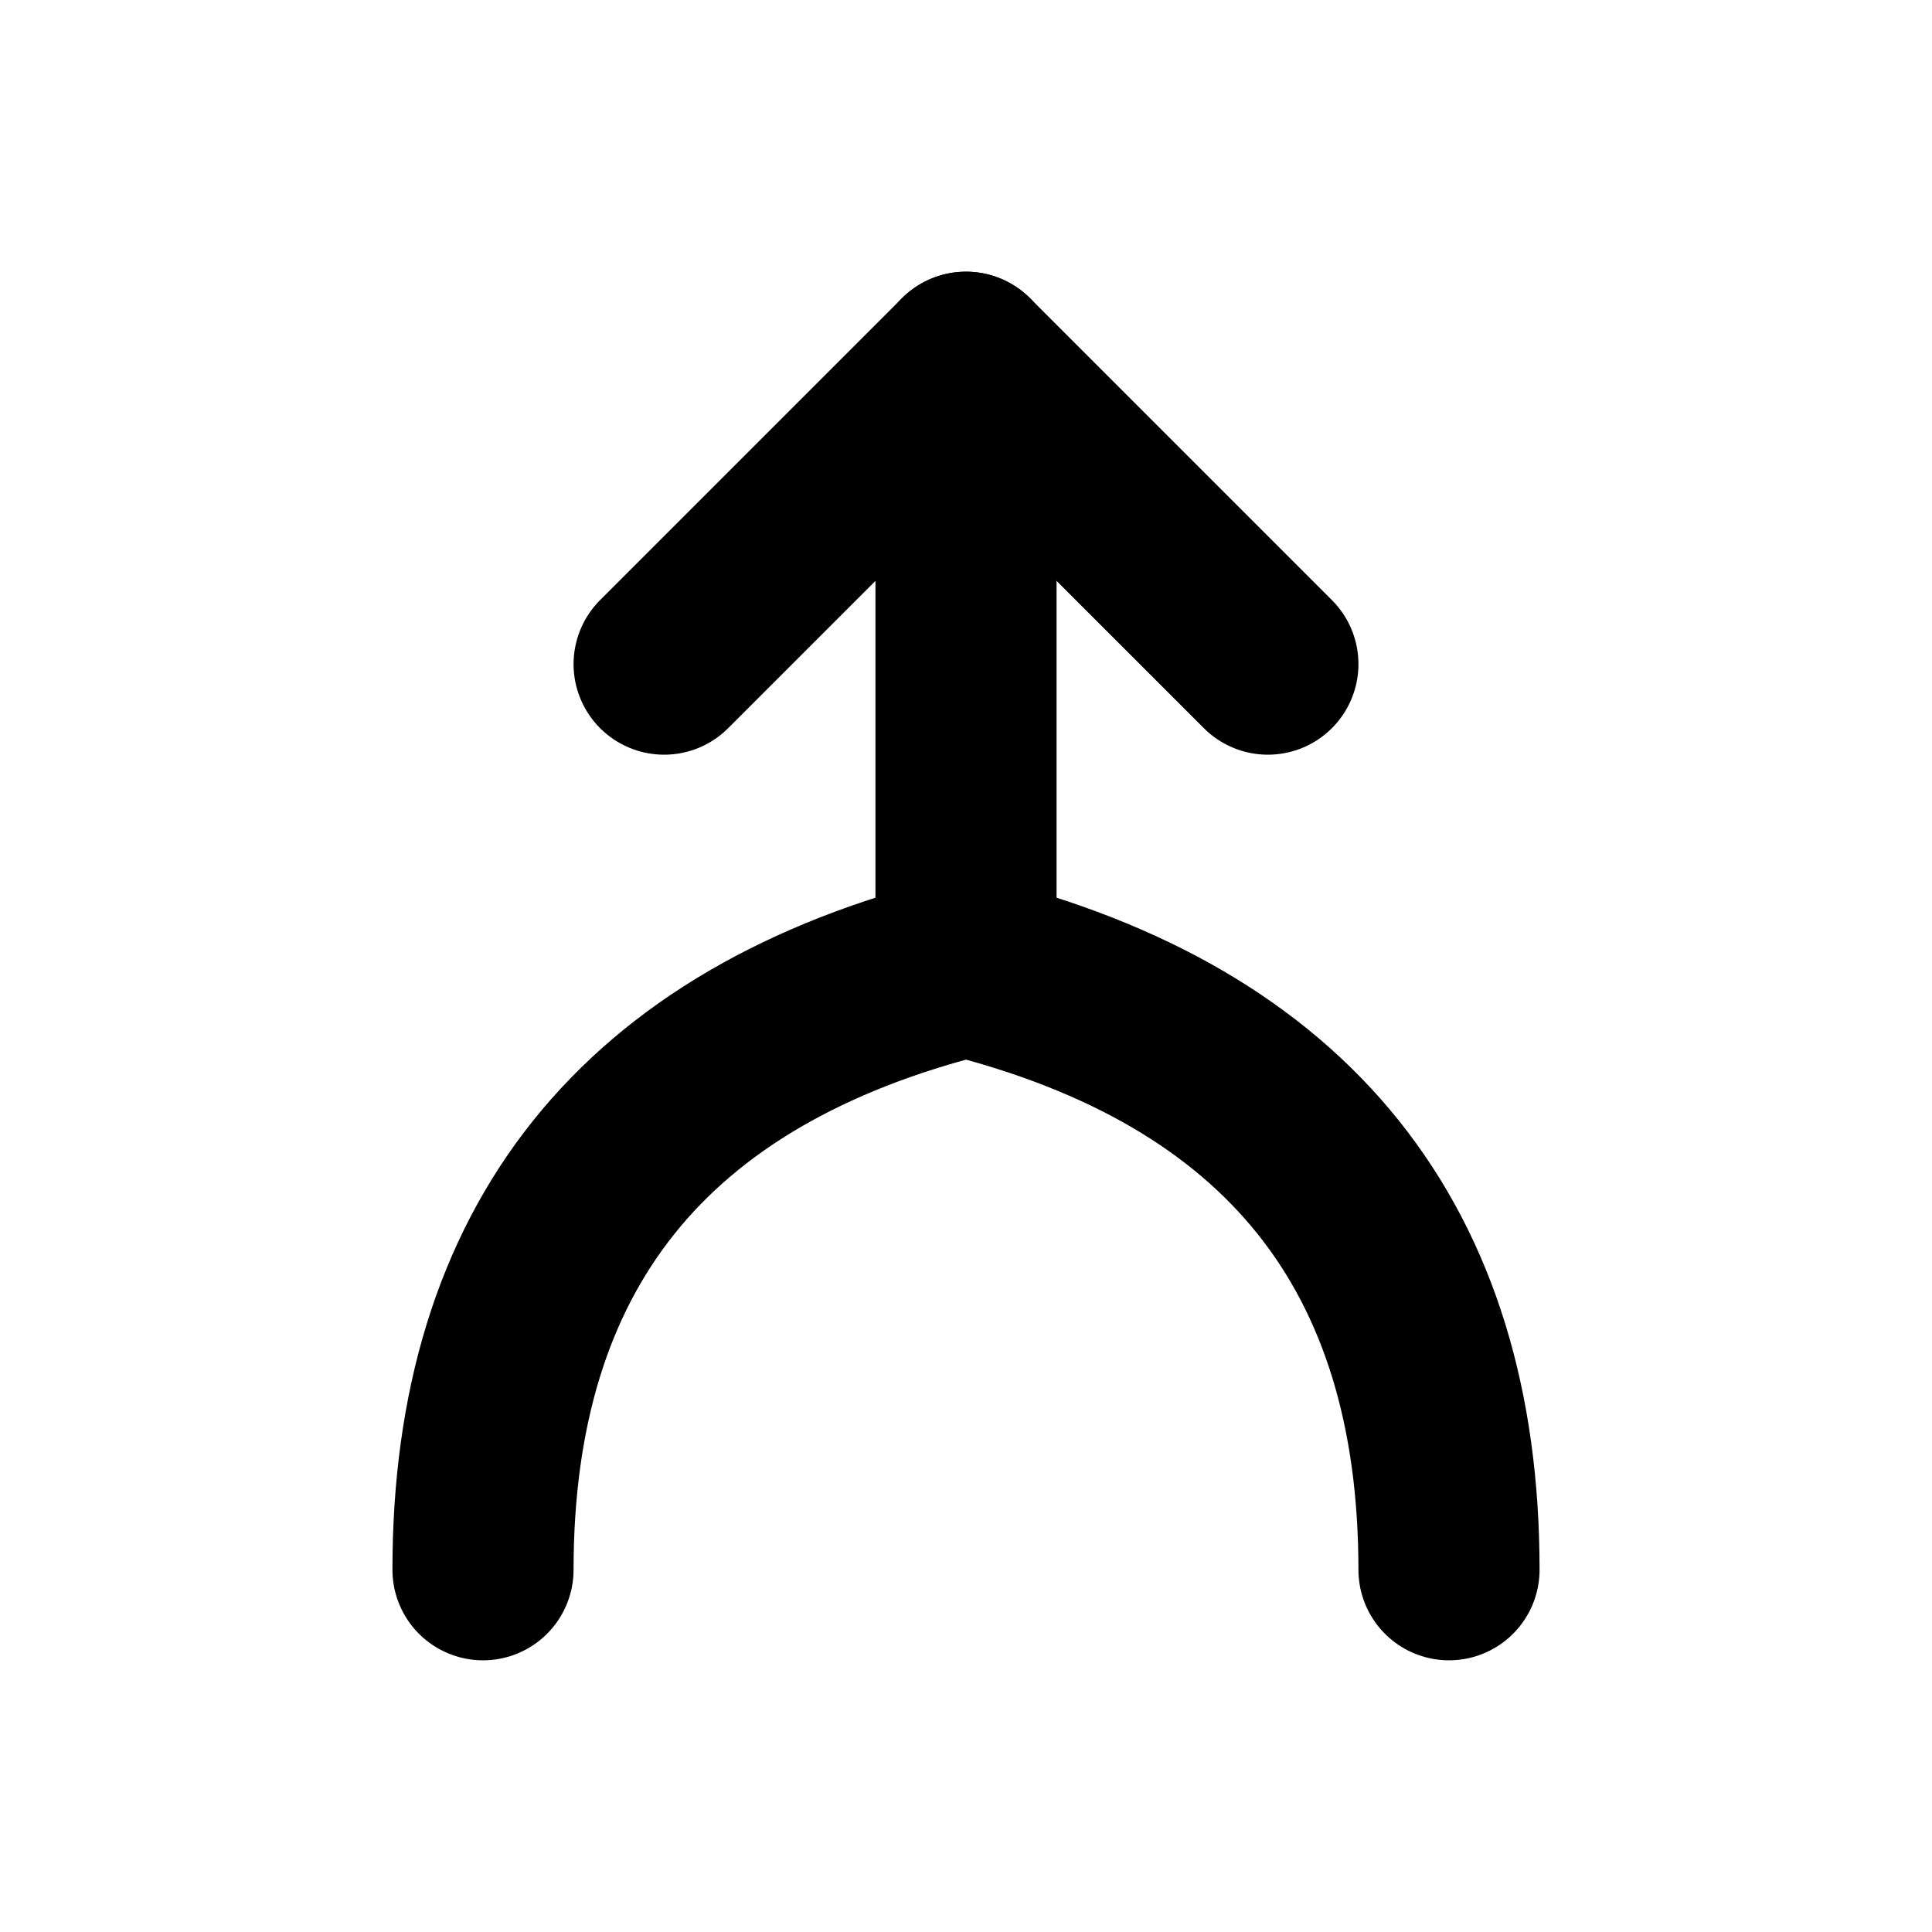
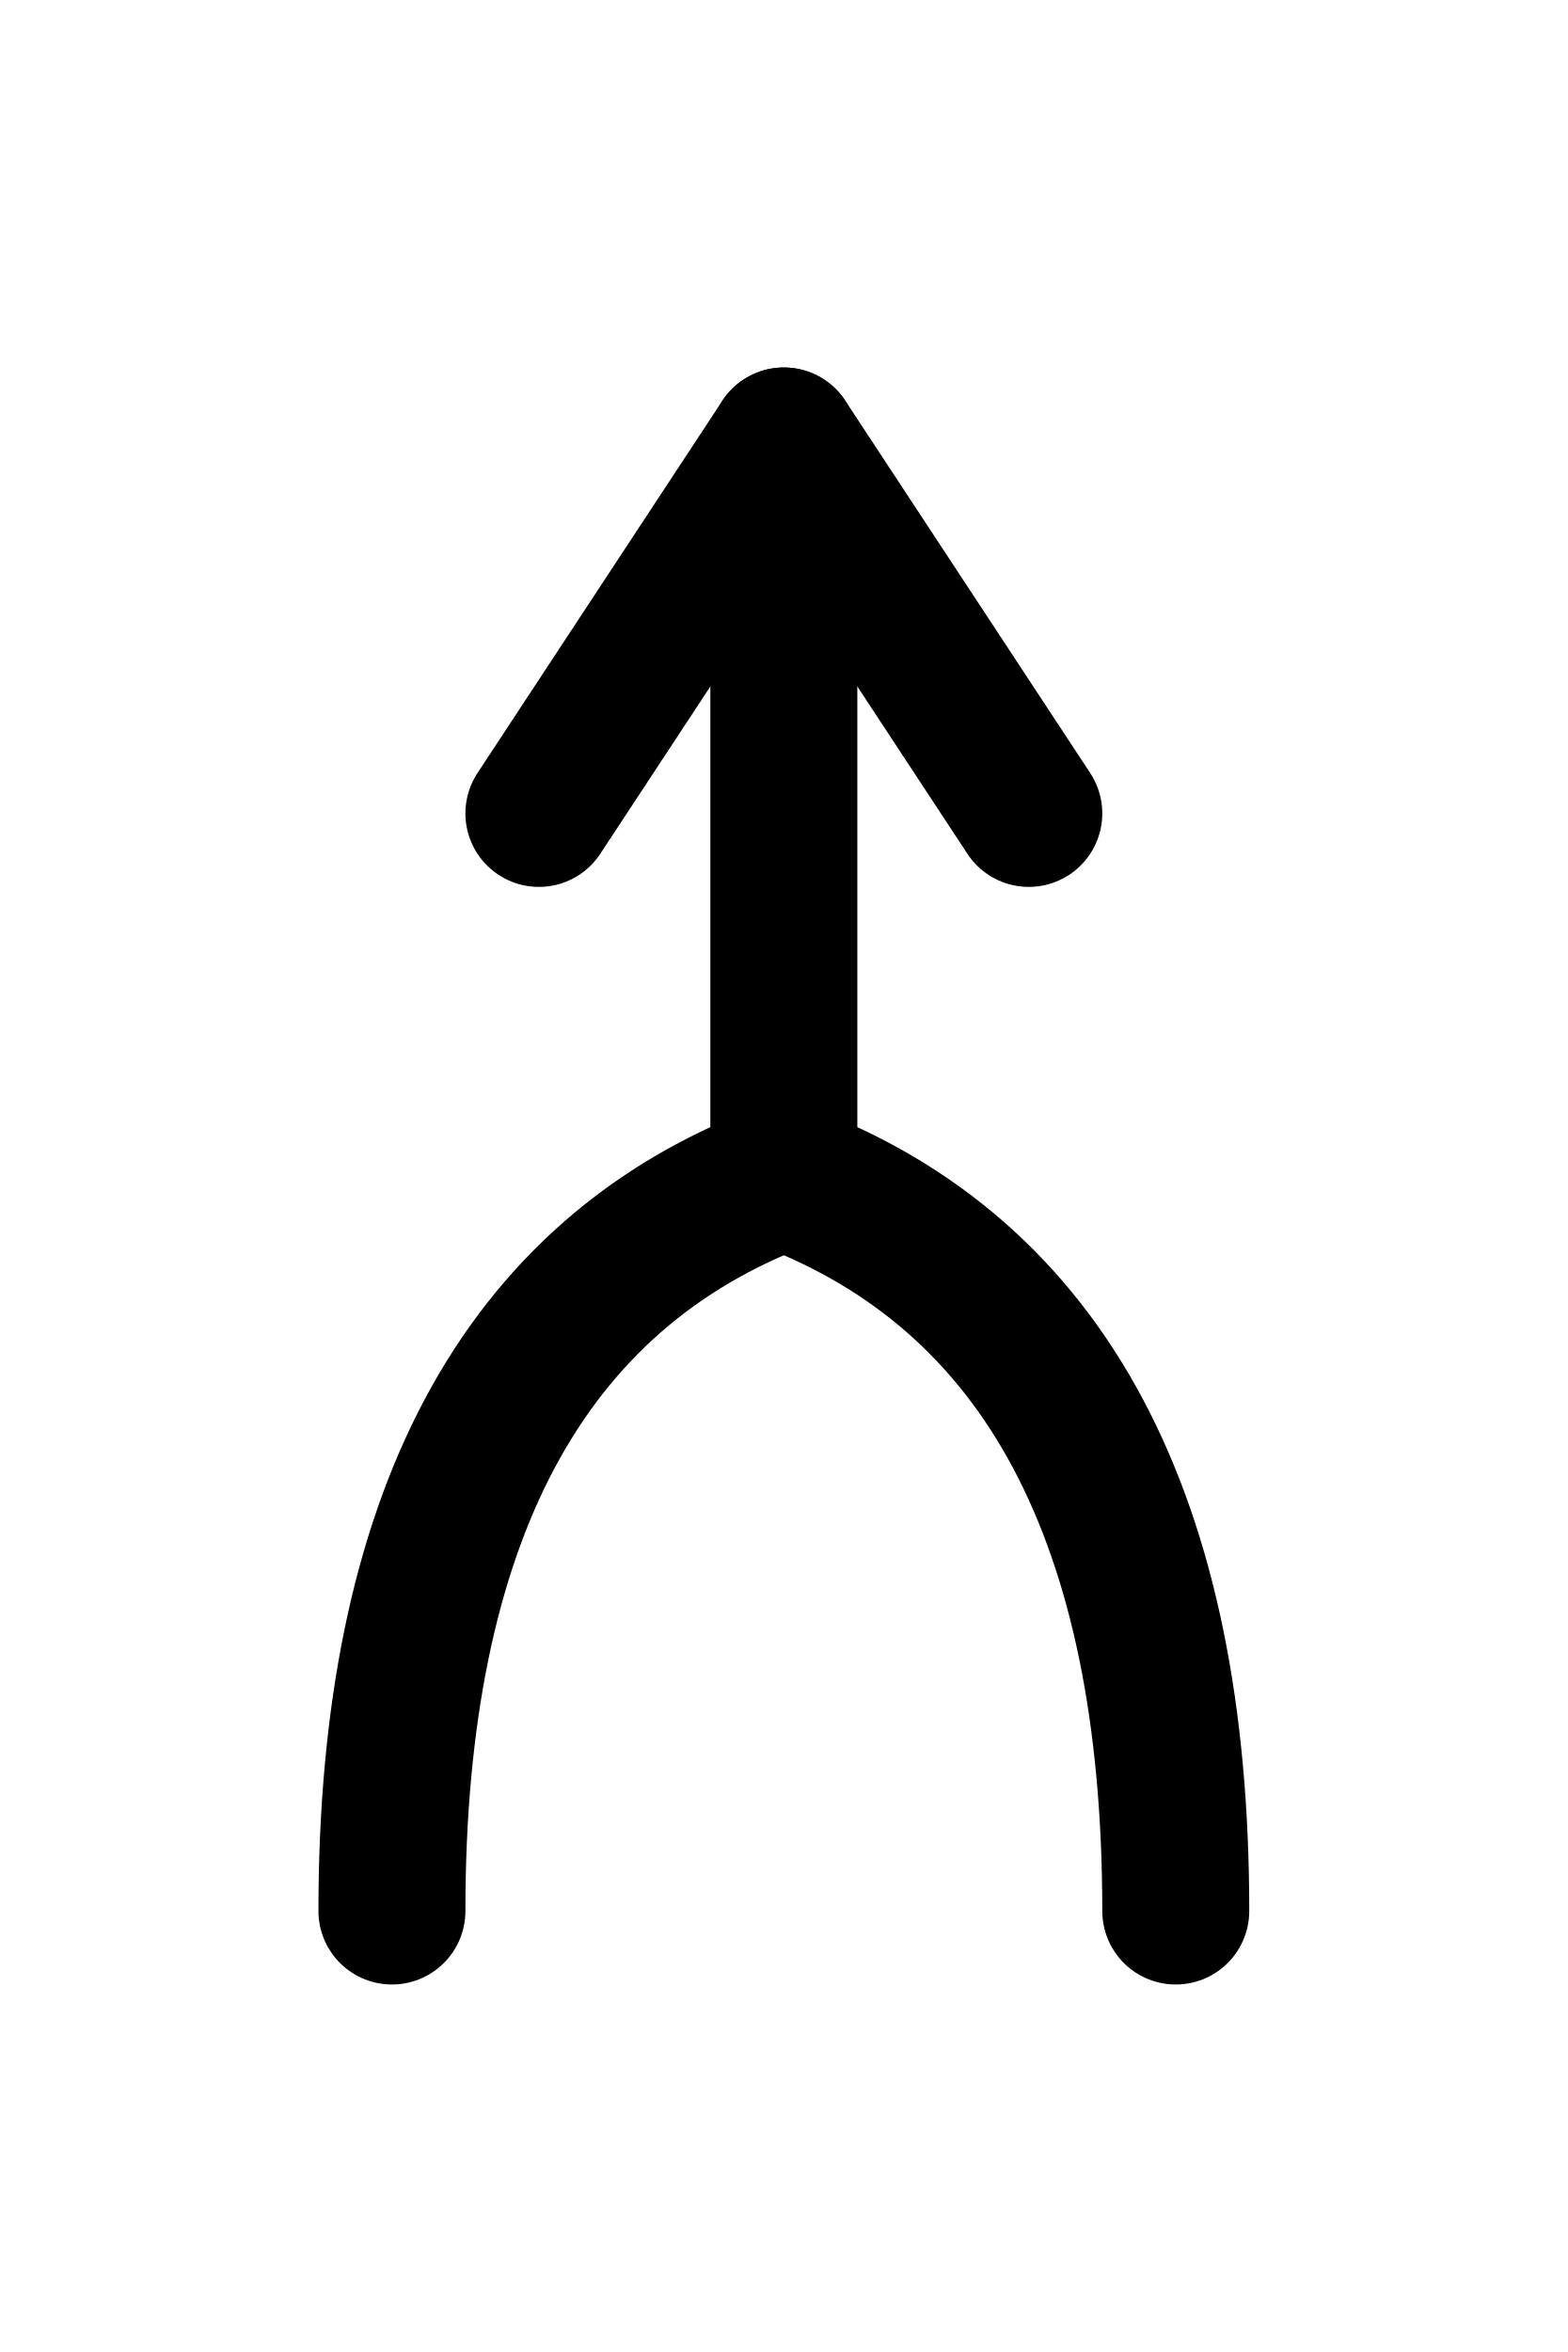
- <svg xmlns="http://www.w3.org/2000/svg" viewBox="0 0 16 16" fill="none" stroke="currentColor" stroke-width="1.5" stroke-linecap="round" stroke-linejoin="round">
-   <path d="M4 13 Q4 9 8 8" />
-   <path d="M12 13 Q12 9 8 8" />
-   <path d="M8 8 V3" />
-   <path d="M5.5 5.5 L8 3 L10.5 5.5" />
+ <svg xmlns="http://www.w3.org/2000/svg" viewBox="0 0 16 24" fill="none" stroke="currentColor" stroke-width="1.5" stroke-linecap="round" stroke-linejoin="round">
+   <path d="M4 19.5 Q4 13.5 8 12" />
+   <path d="M12 19.5 Q12 13.5 8 12" />
+   <path d="M8 12 V4.5" />
+   <path d="M5.5 8.3 L8 4.5 L10.5 8.3" />
</svg>
